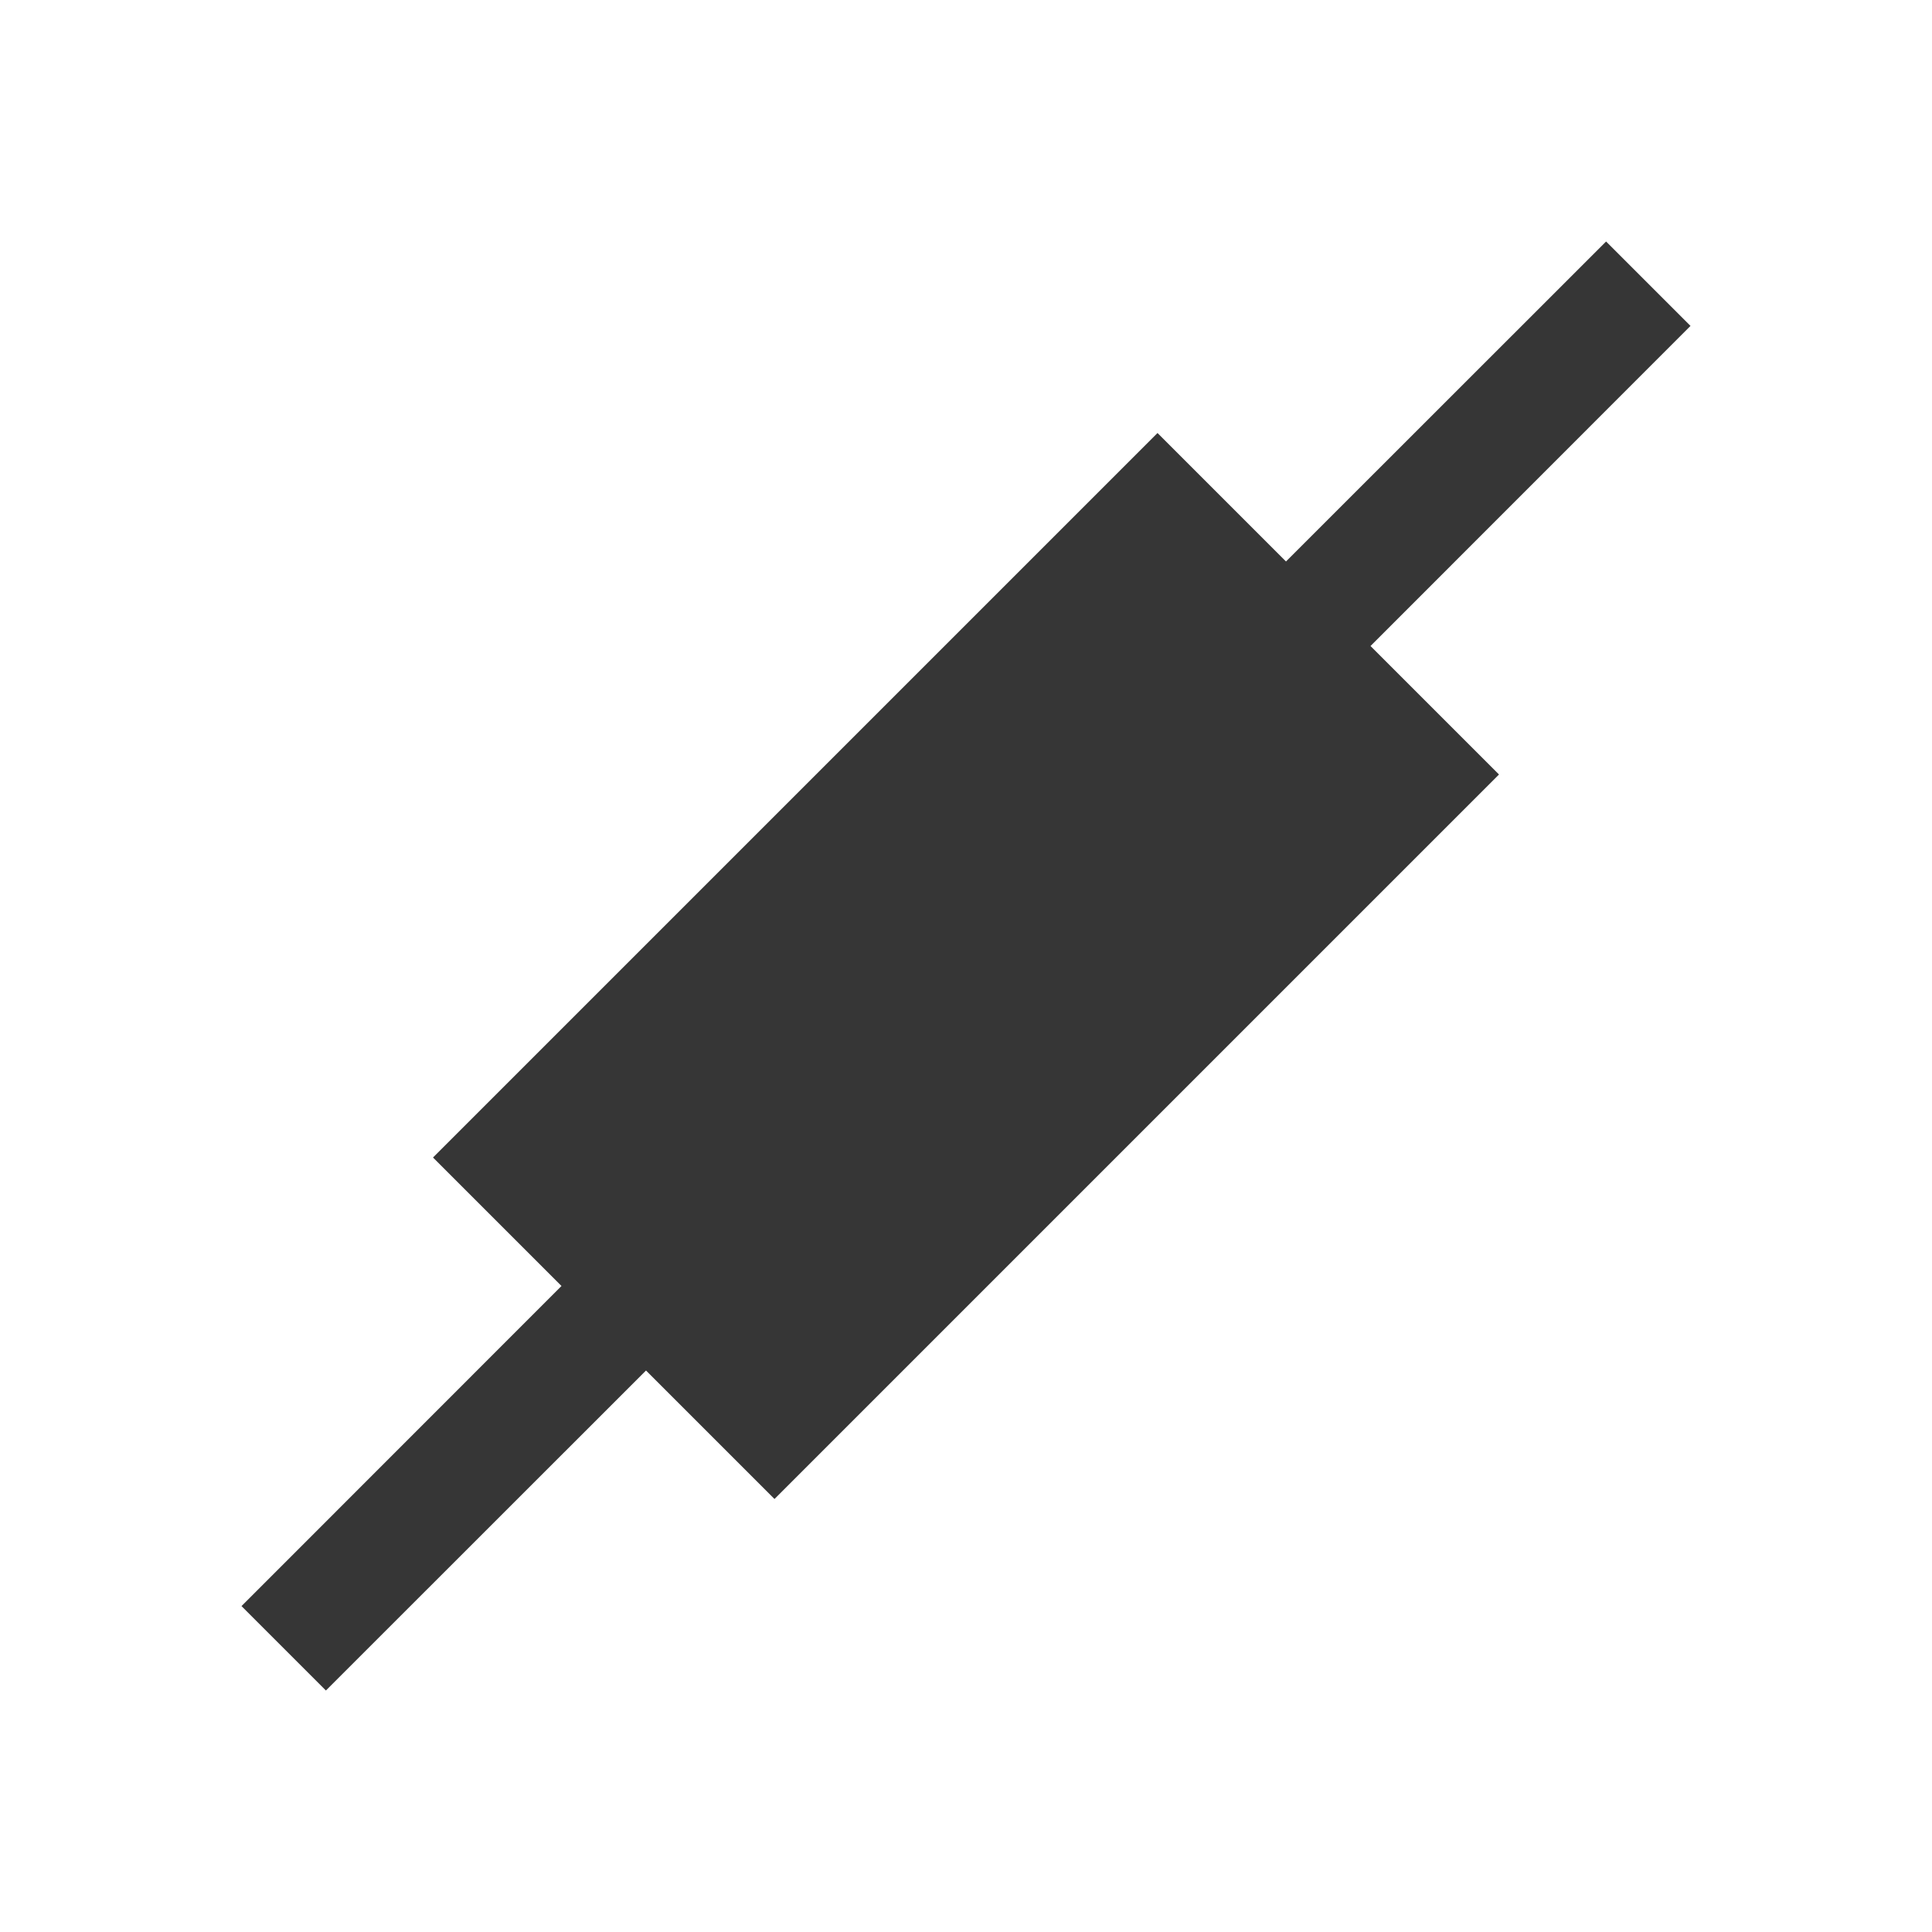
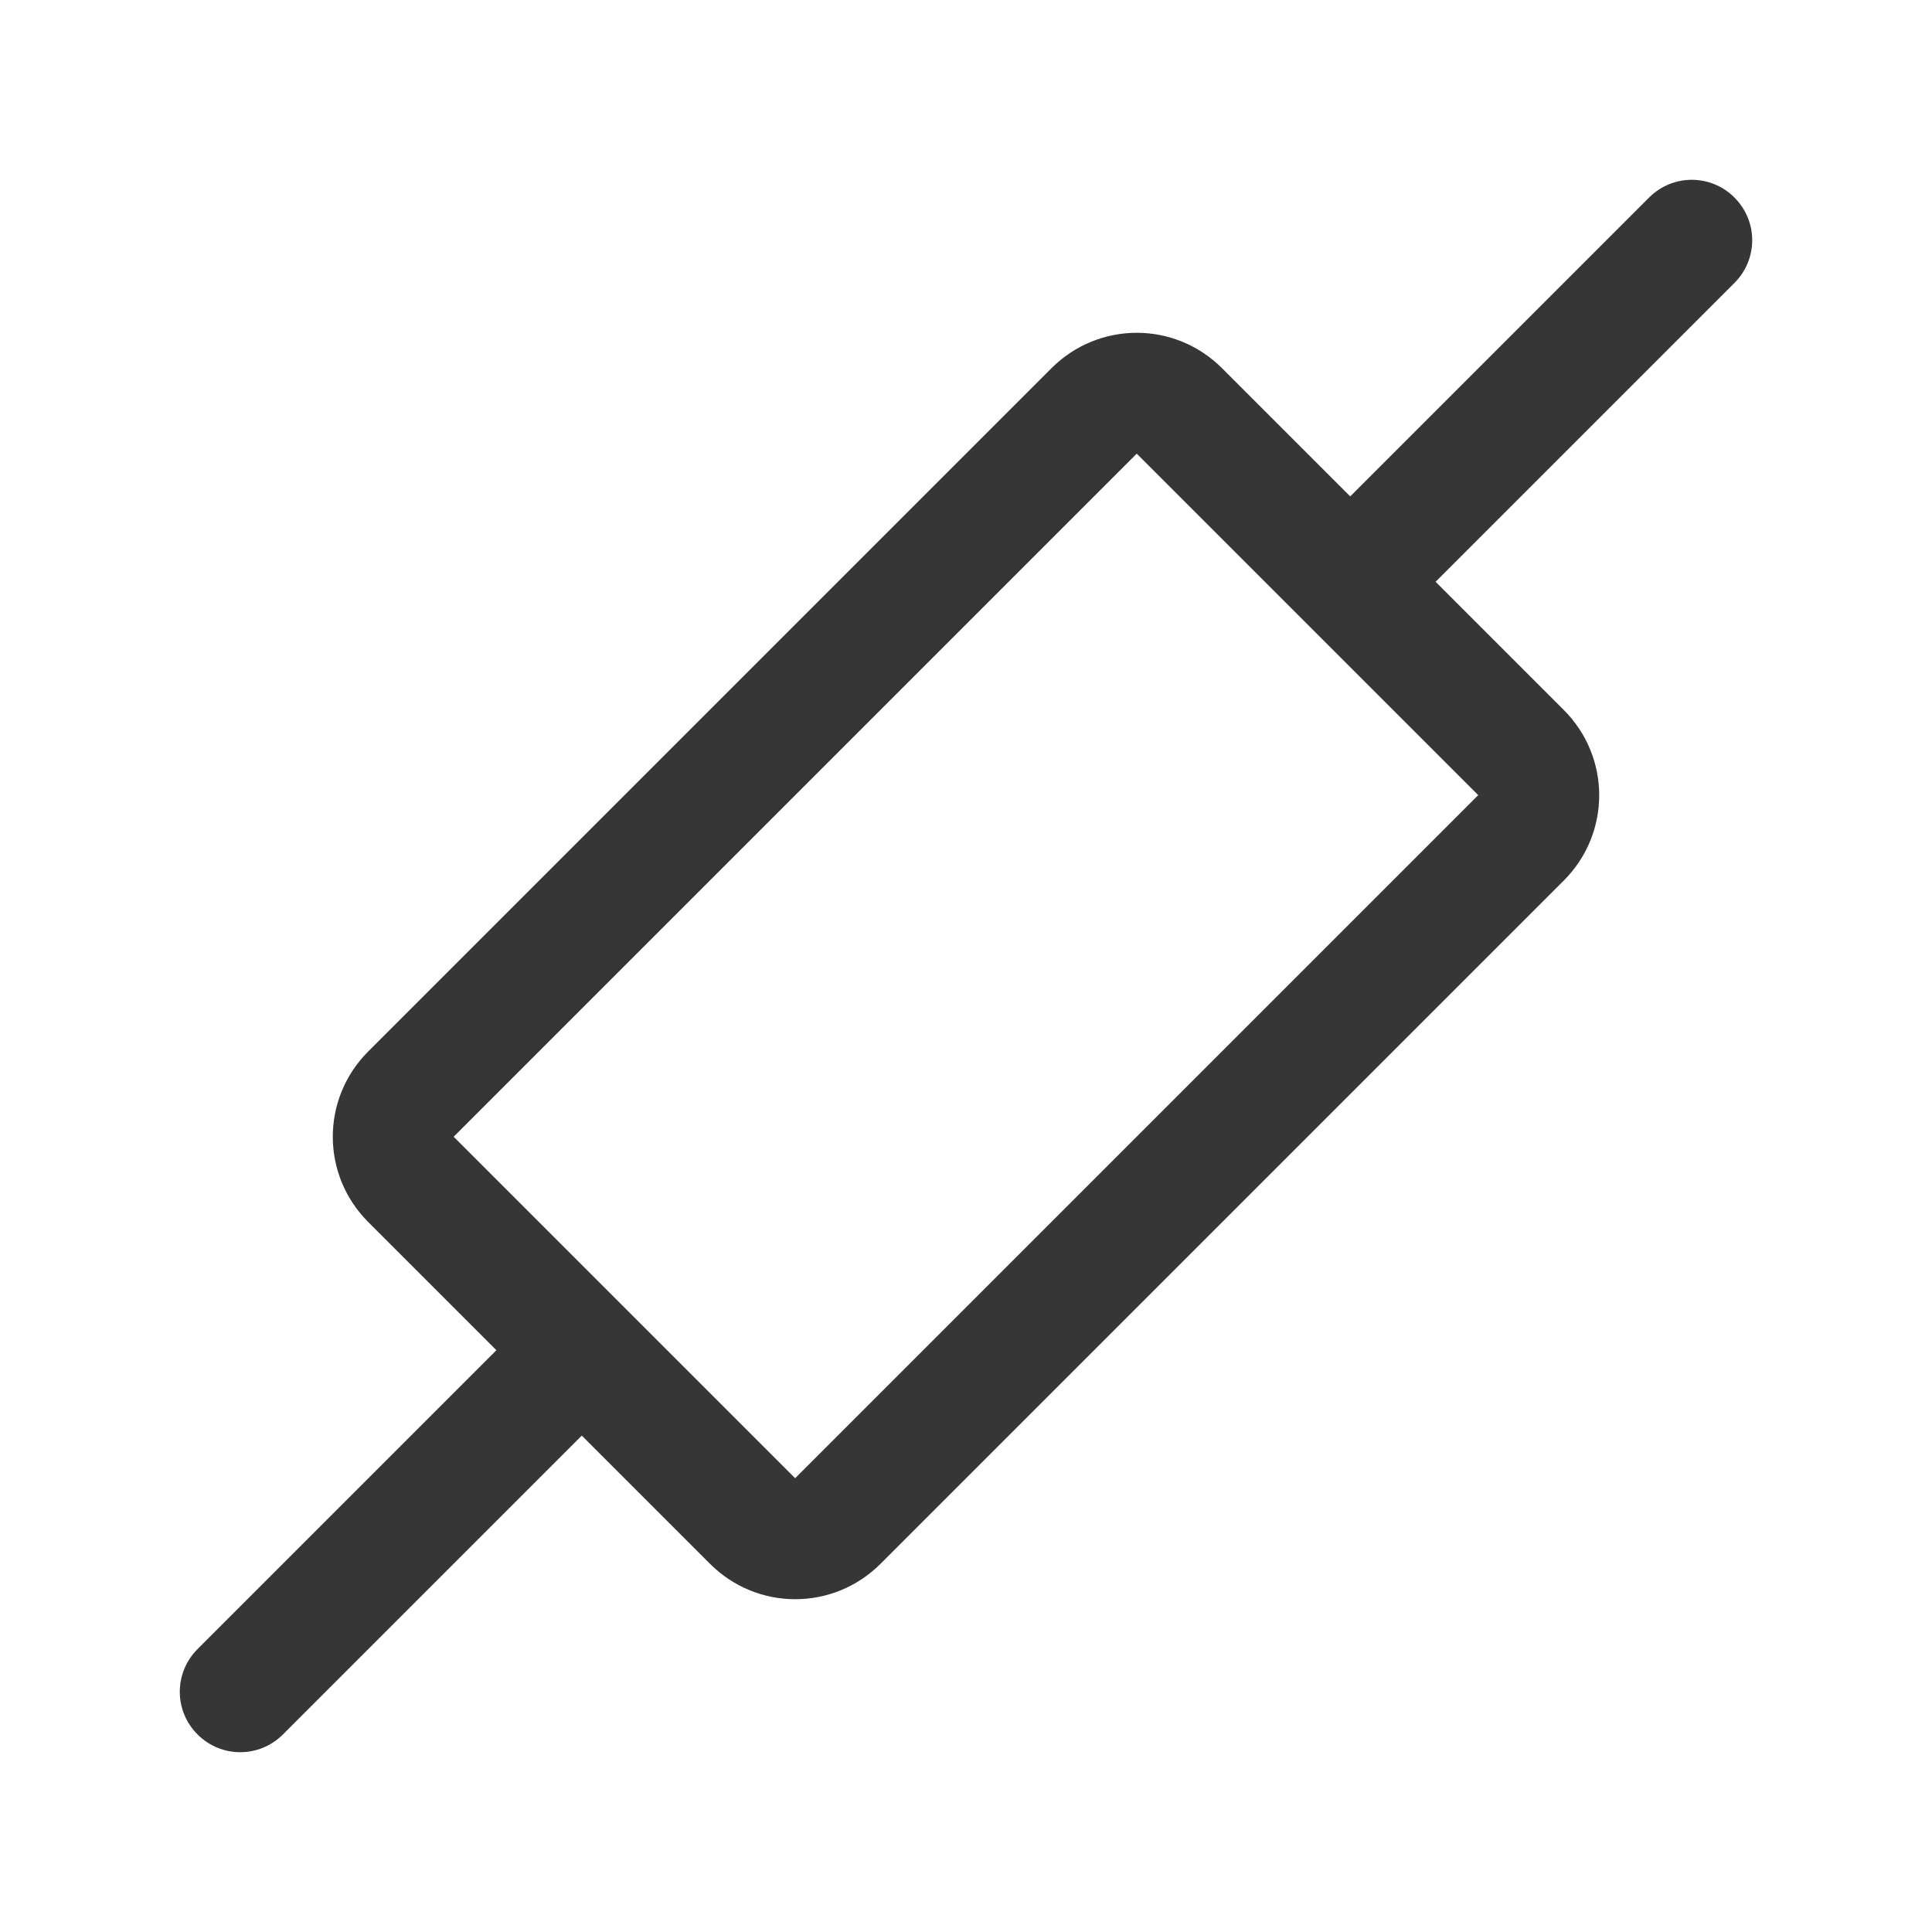
- <svg xmlns="http://www.w3.org/2000/svg" viewBox="0 0 16 16">
-   <defs id="defs3051">
-     <style type="text/css" id="current-color-scheme">
-       .ColorScheme-Text {
+ <svg xmlns="http://www.w3.org/2000/svg" version="1.1" viewBox="0 0 16 16">
+   <defs>
+     <style id="current-color-scheme" type="text/css">.ColorScheme-Text {
        color:#363636;
-       }
-       </style>
+       }</style>
  </defs>
-   <path style="fill:currentColor;fill-opacity:1;stroke:none" d="M 13.301 2 L 10.65 4.65 L 9.586 3.586 L 3.586 9.586 L 4.65 10.65 L 2 13.301 L 2.699 14 L 5.35 11.35 L 6.414 12.414 L 12.414 6.414 L 11.35 5.35 L 14 2.699 L 13.301 2 z " class="ColorScheme-Text" />
+   <path class="ColorScheme-Text" d="m14.364 1.636c-0.196-0.196-0.511-0.196-0.707 0l-2.475 2.475-1.061-1.061c-0.392-0.392-1.022-0.392-1.414 0l-5.657 5.657c-0.392 0.392-0.392 1.022-5e-7 1.414l1.061 1.061-2.475 2.475c-0.196 0.196-0.196 0.511 2e-7 0.707s0.511 0.196 0.707 1e-6l2.475-2.475 1.061 1.061c0.392 0.392 1.022 0.392 1.414-1e-6l5.657-5.657c0.392-0.392 0.392-1.022 0-1.414l-1.061-1.061 2.475-2.475c0.196-0.196 0.196-0.511 0-0.707zm-4.95 2.121 2.828 2.828-5.657 5.657-2.828-2.828z" fill="currentColor" />
</svg>
